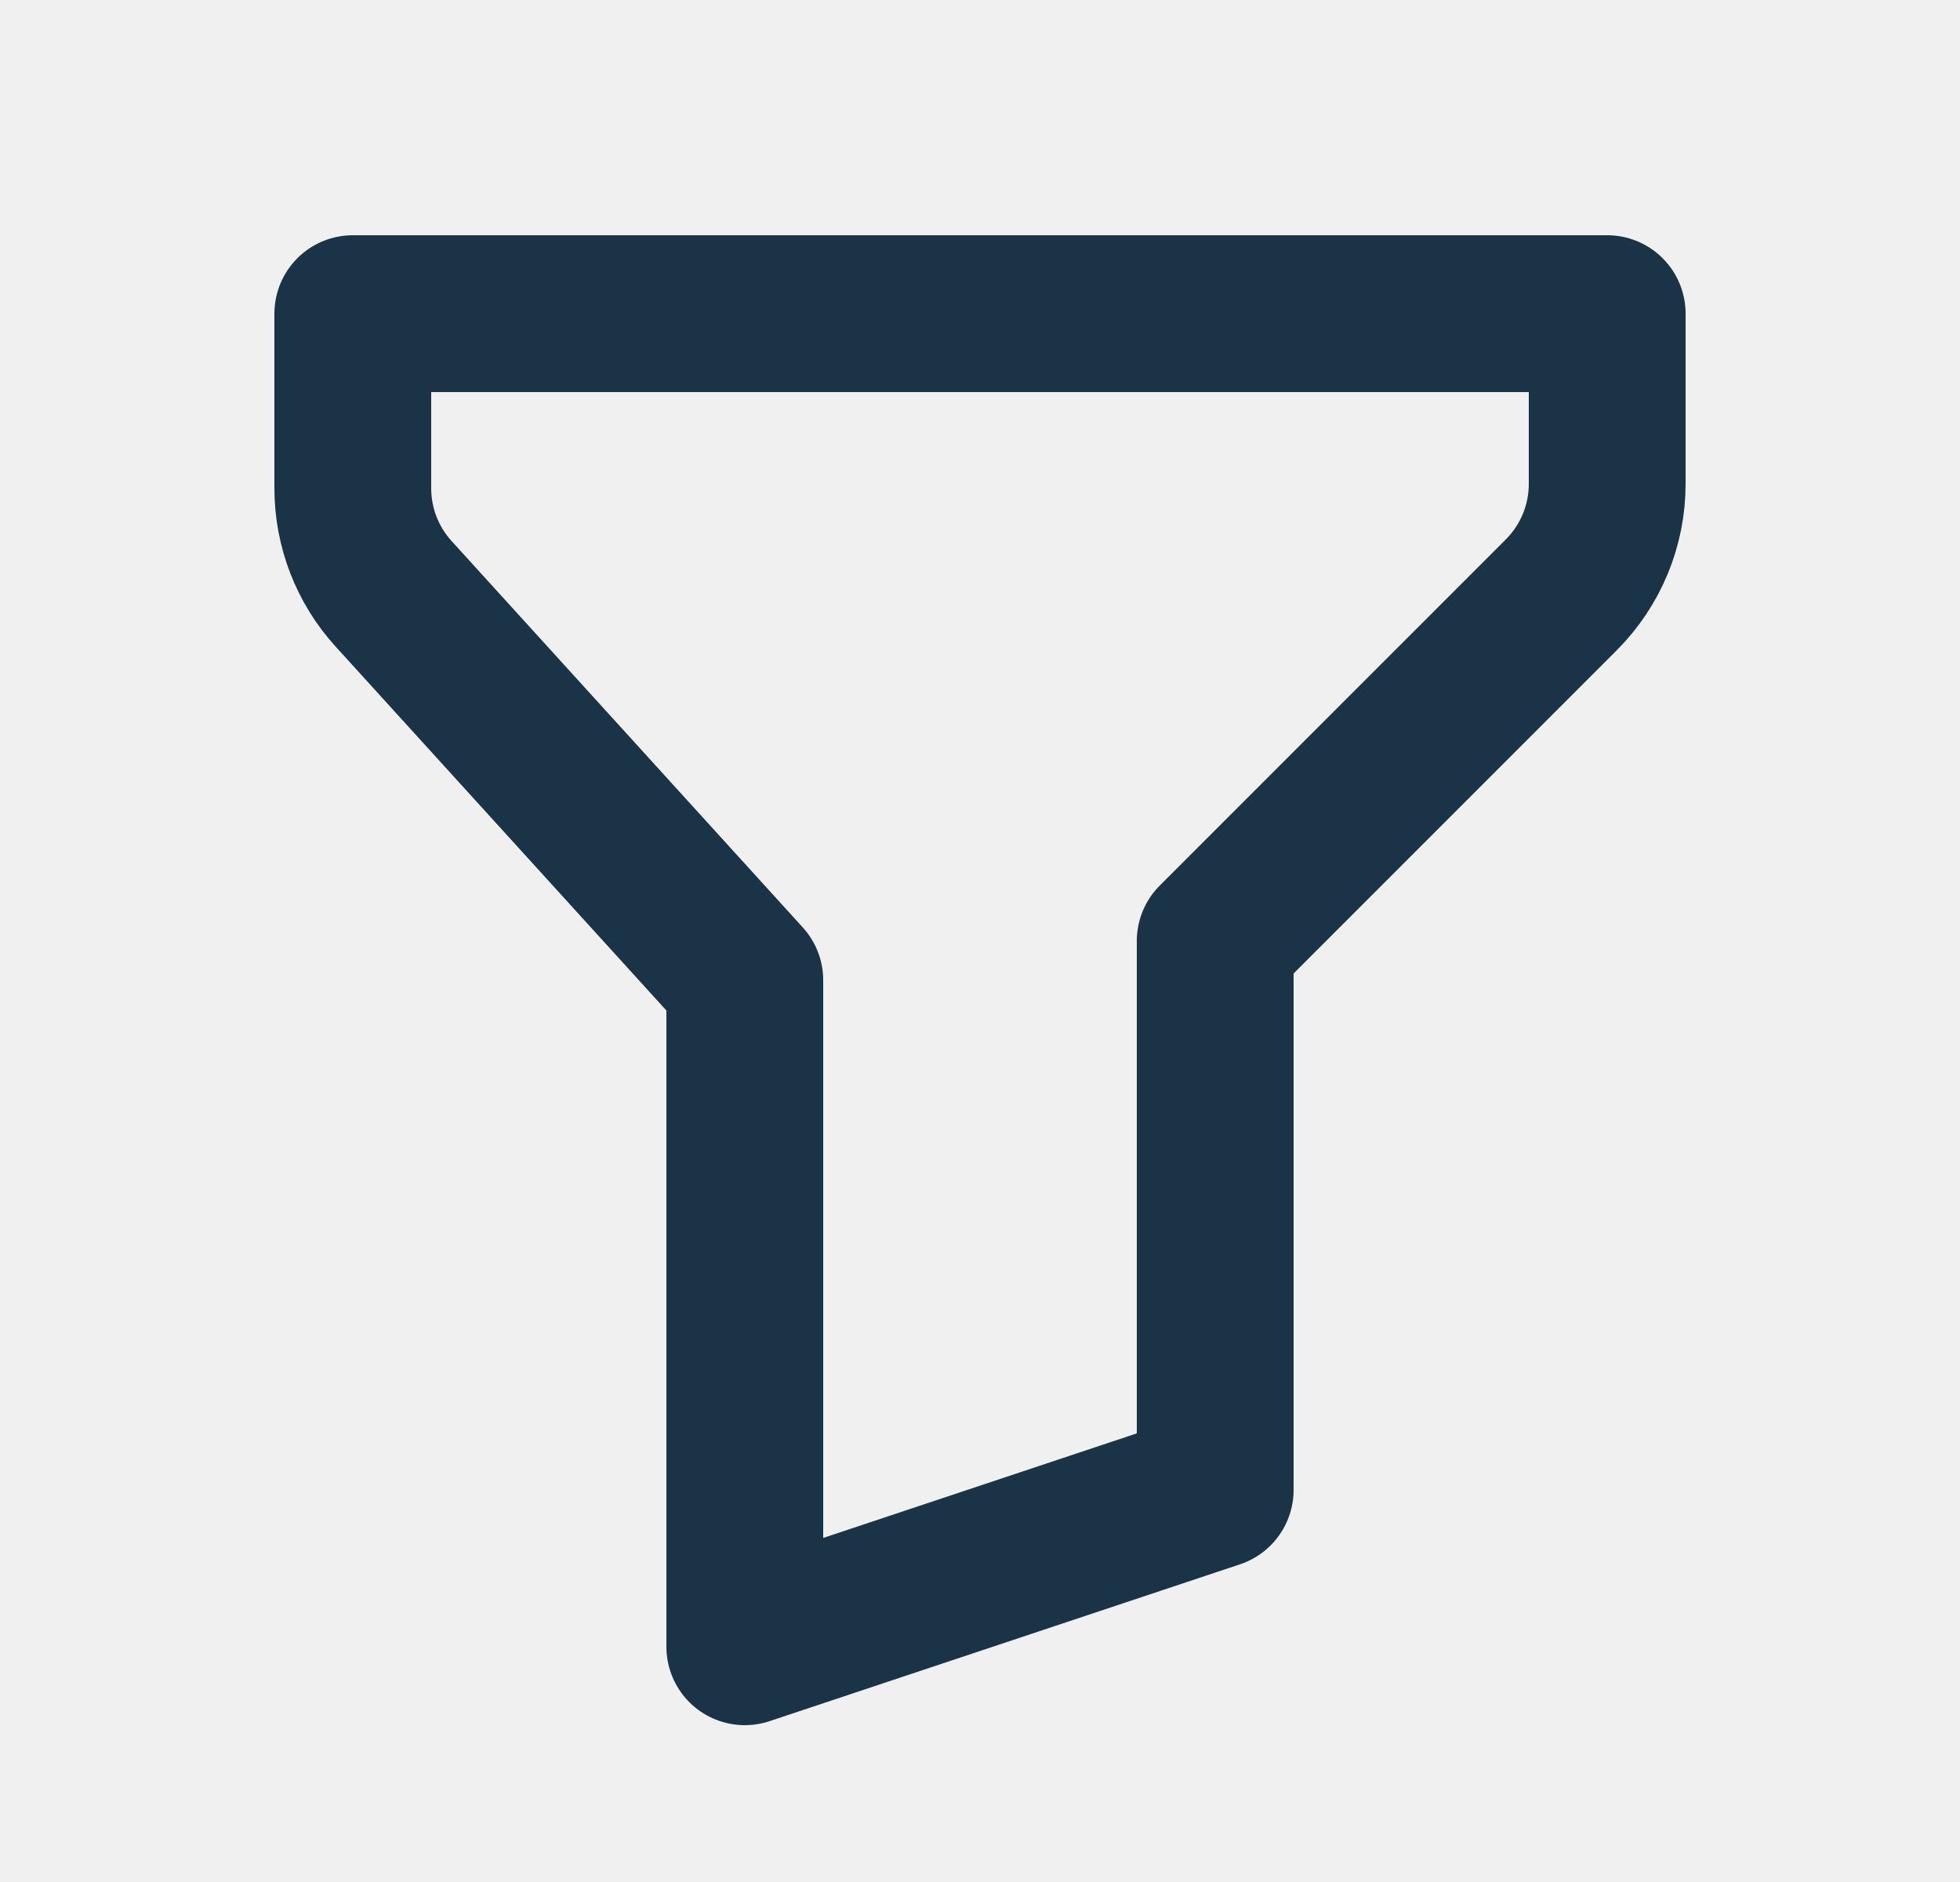
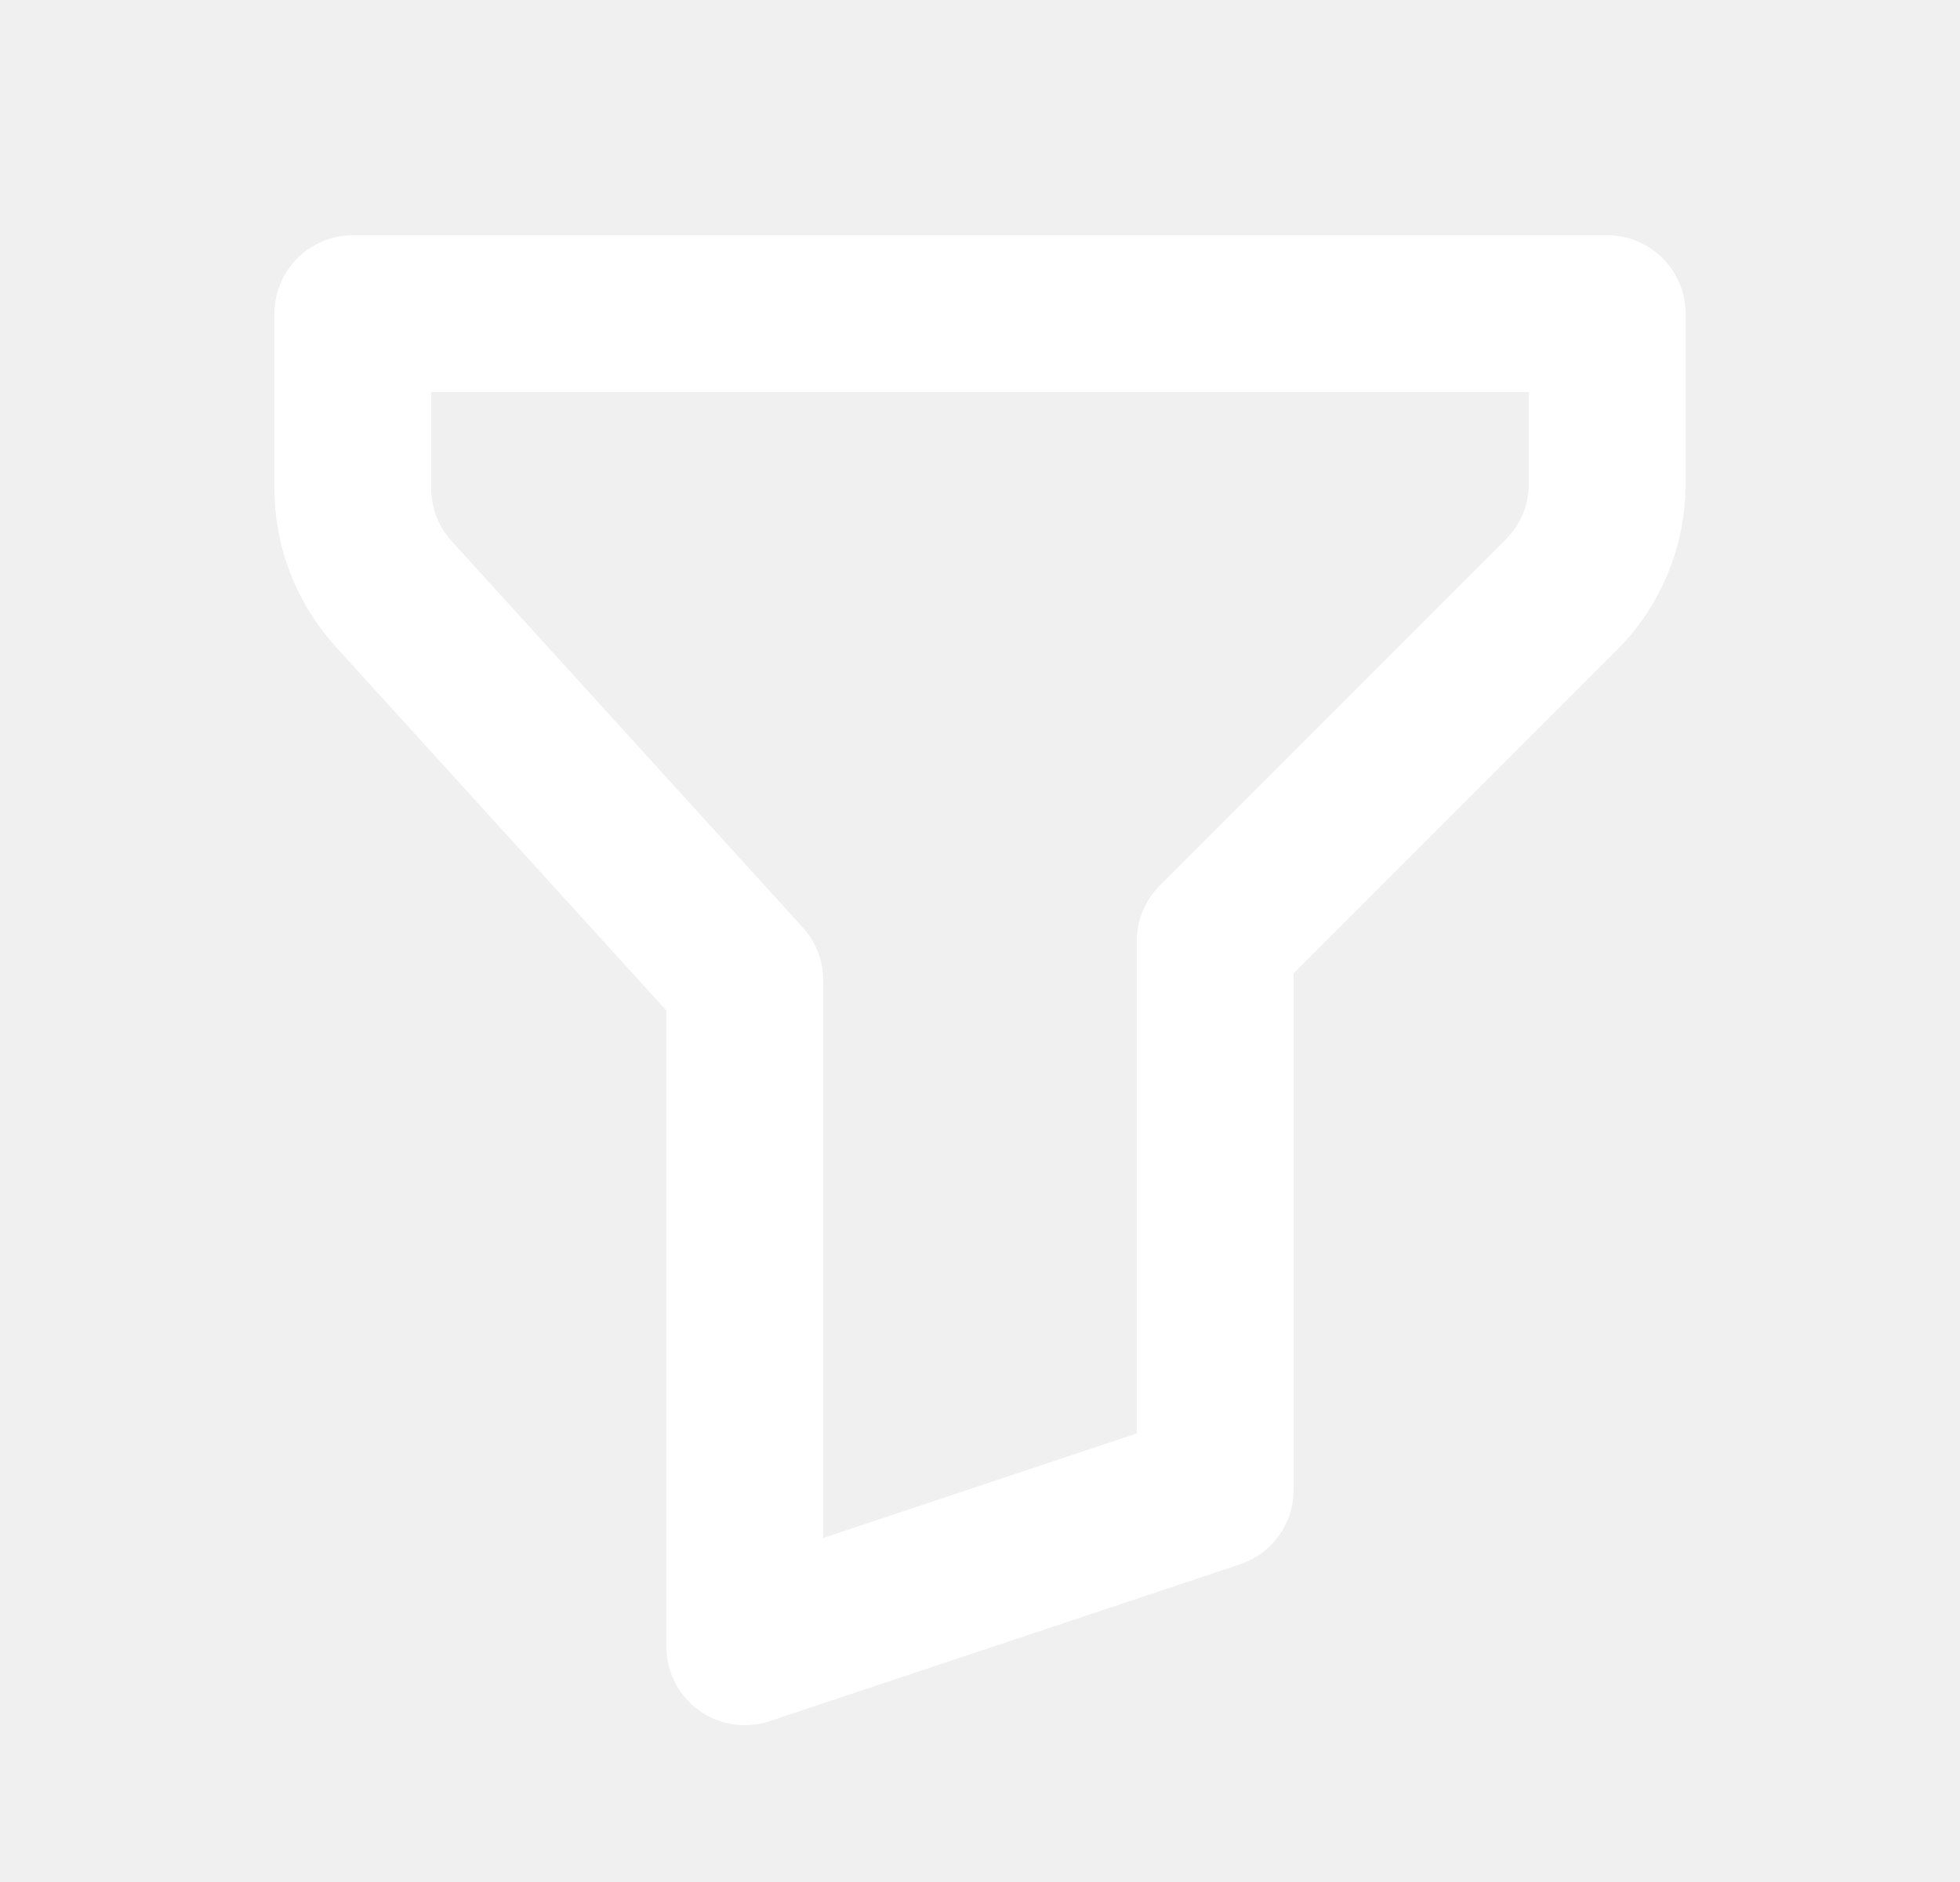
<svg xmlns="http://www.w3.org/2000/svg" width="25" height="24" viewBox="0 0 25 24" fill="none">
-   <path d="M4.5 4H20.5V6.172C20.5 6.702 20.289 7.211 19.914 7.586L15.5 12V19L9.5 21V12.5L5.02 7.572C4.685 7.204 4.5 6.724 4.5 6.227V4Z" stroke="#1B3346" stroke-width="2" stroke-linecap="round" stroke-linejoin="round" />
+   <path d="M4.5 4H20.5V6.172C20.5 6.702 20.289 7.211 19.914 7.586L15.5 12V19L9.5 21V12.5L5.02 7.572C4.685 7.204 4.5 6.724 4.5 6.227V4Z" stroke="#ffffff" stroke-width="2" stroke-linecap="round" stroke-linejoin="round" />
</svg>
